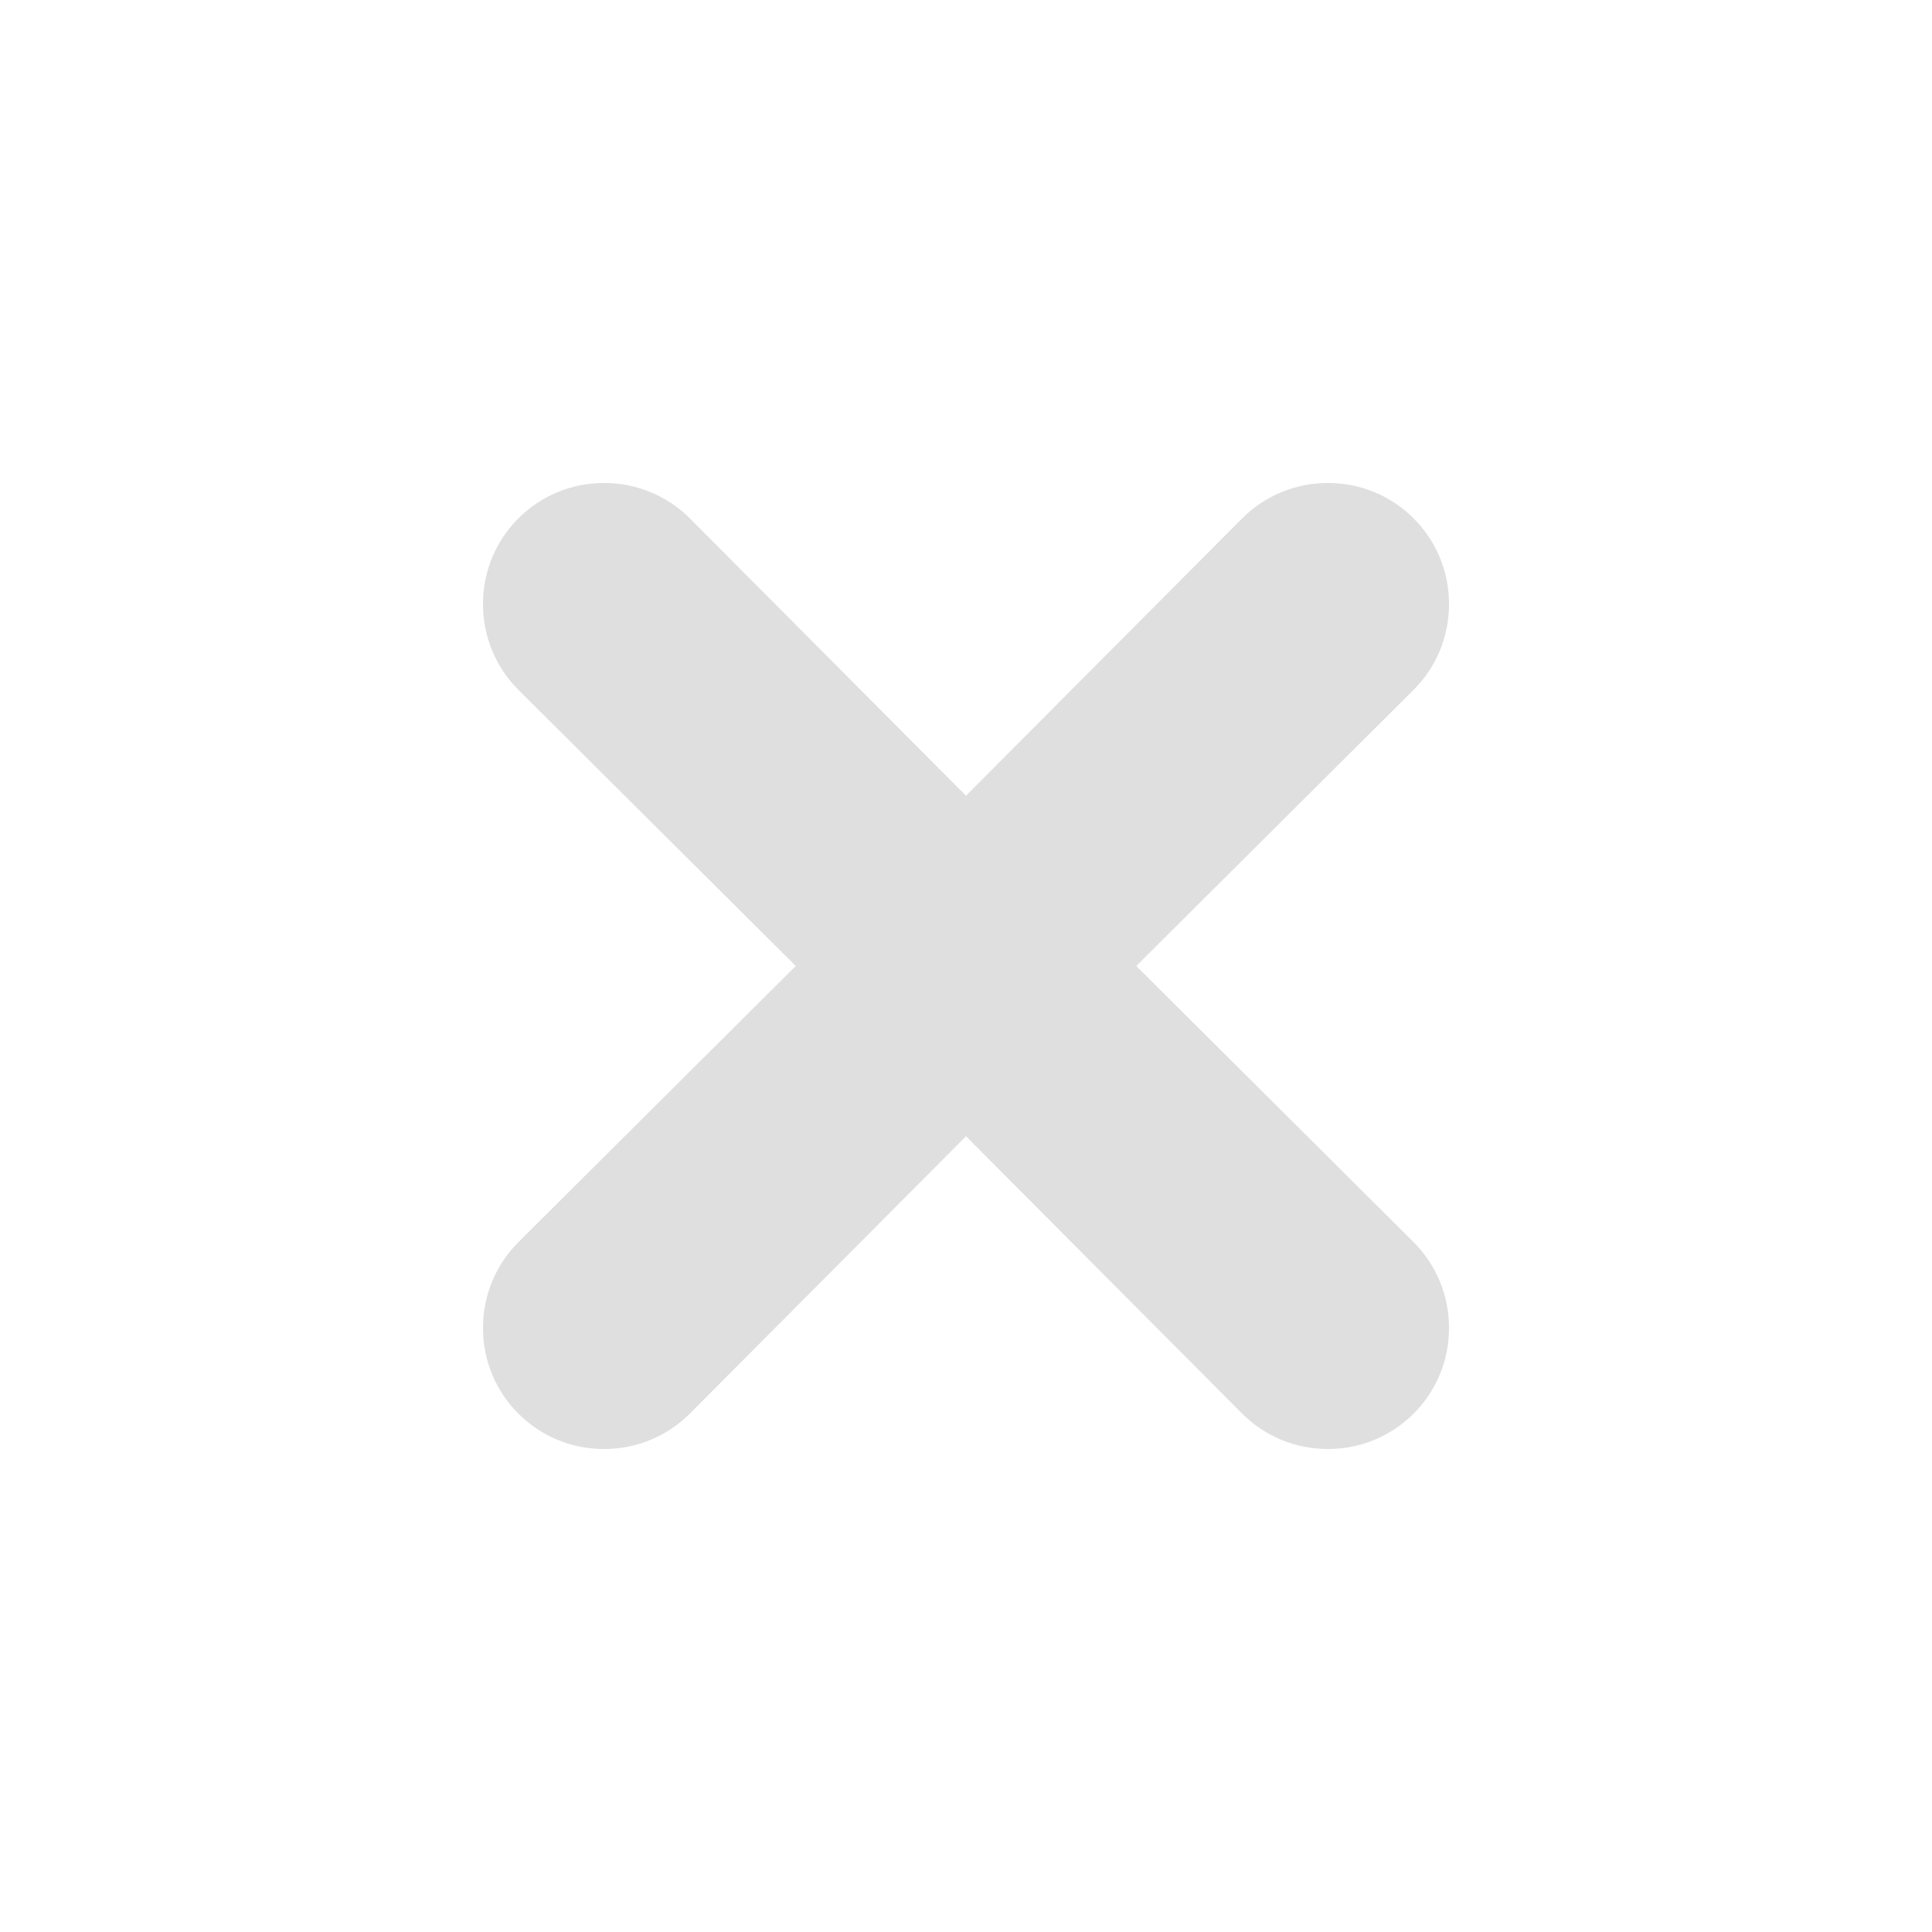
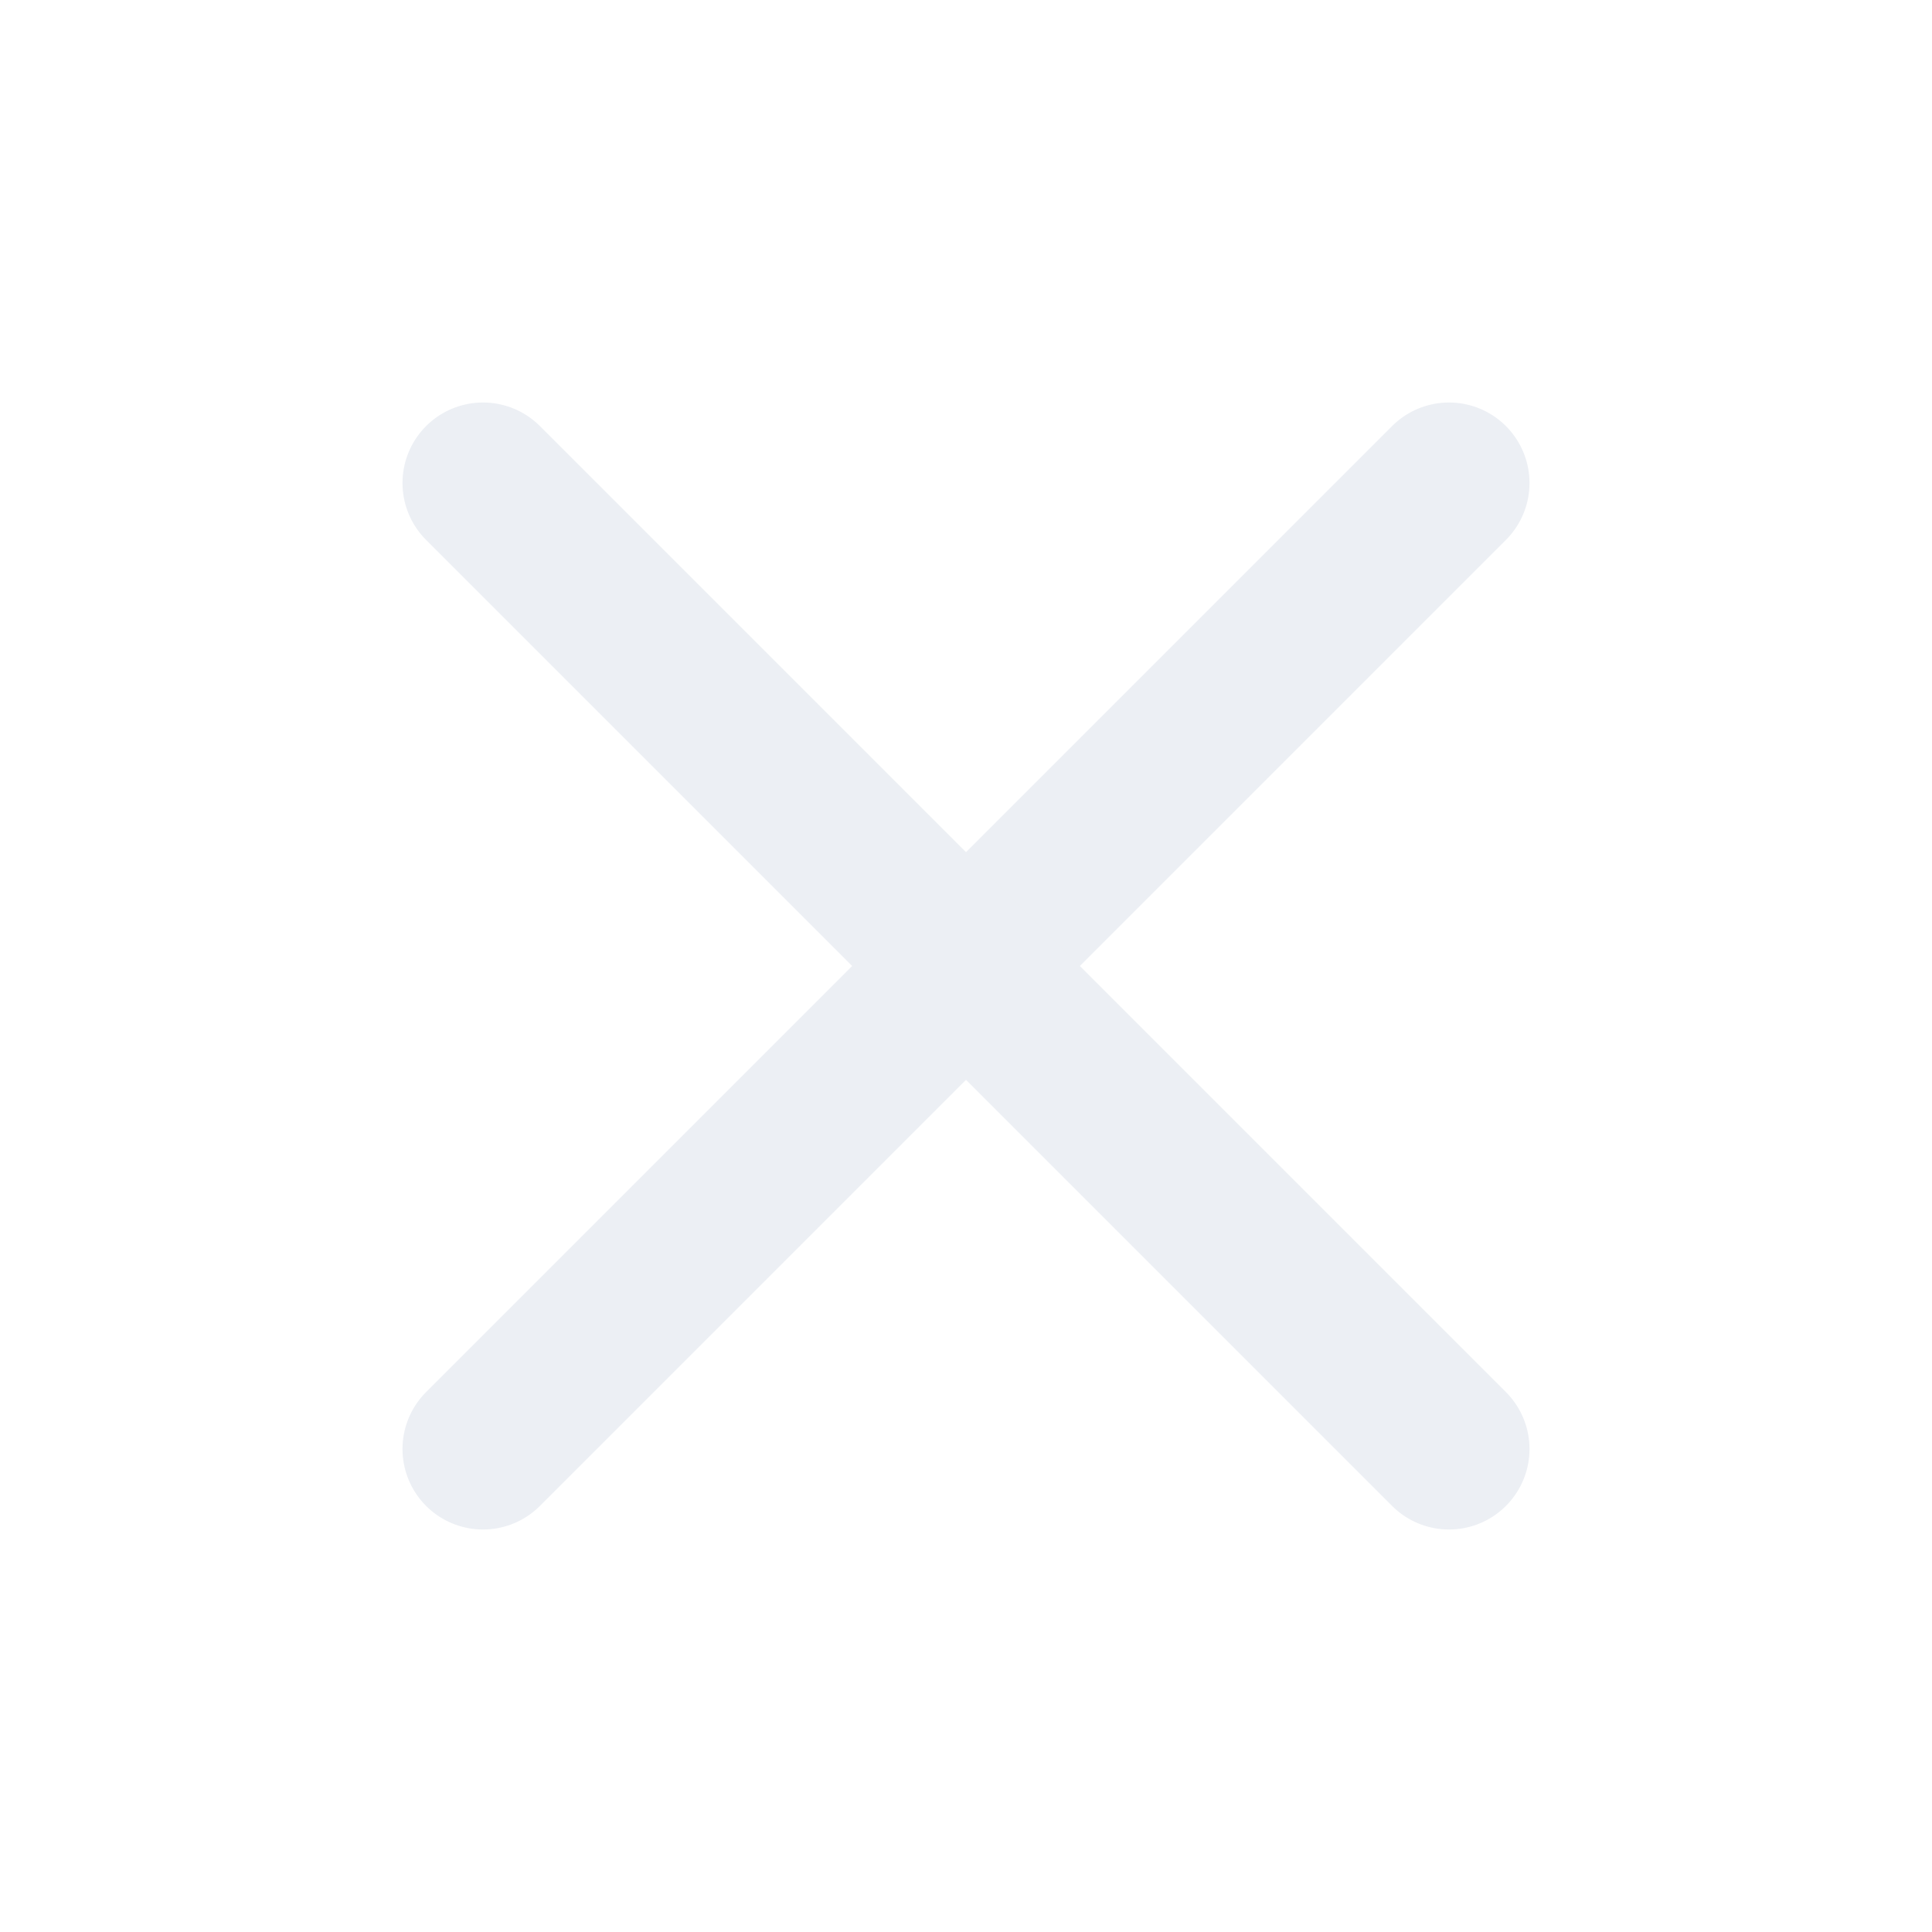
- <svg xmlns="http://www.w3.org/2000/svg" width="16" height="16" version="1.1">
-   <path style="fill:#dfdfdf" d="M 5,4 A 1,1 0 0 0 4,5 1,1 0 0 0 4.29,5.71 L 6.59,8 4.29,10.29 A 1,1 0 0 0 4,11 1,1 0 0 0 5,12 1,1 0 0 0 5.71,11.71 L 8,9.41 10.28,11.7 A 1,1 0 0 0 11,12 1,1 0 0 0 12,11 1,1 0 0 0 11.71,10.29 L 9.41,8 11.7,5.72 A 1,1 0 0 0 12,5 1,1 0 0 0 11,4 1,1 0 0 0 10.29,4.29 L 8,6.59 5.72,4.3 A 1,1 0 0 0 5.71,4.29 1,1 0 0 0 5,4 Z" />
+ <svg xmlns="http://www.w3.org/2000/svg" width="60" height="60" viewBox="0 0 24 24" fill="none" stroke="#ECEFF4" stroke-width="2" stroke-linecap="round" stroke-linejoin="round" class="feather feather-x">
+   <line x1="18" y1="6" x2="6" y2="18" />
+   <line x1="6" y1="6" x2="18" y2="18" />
</svg>
